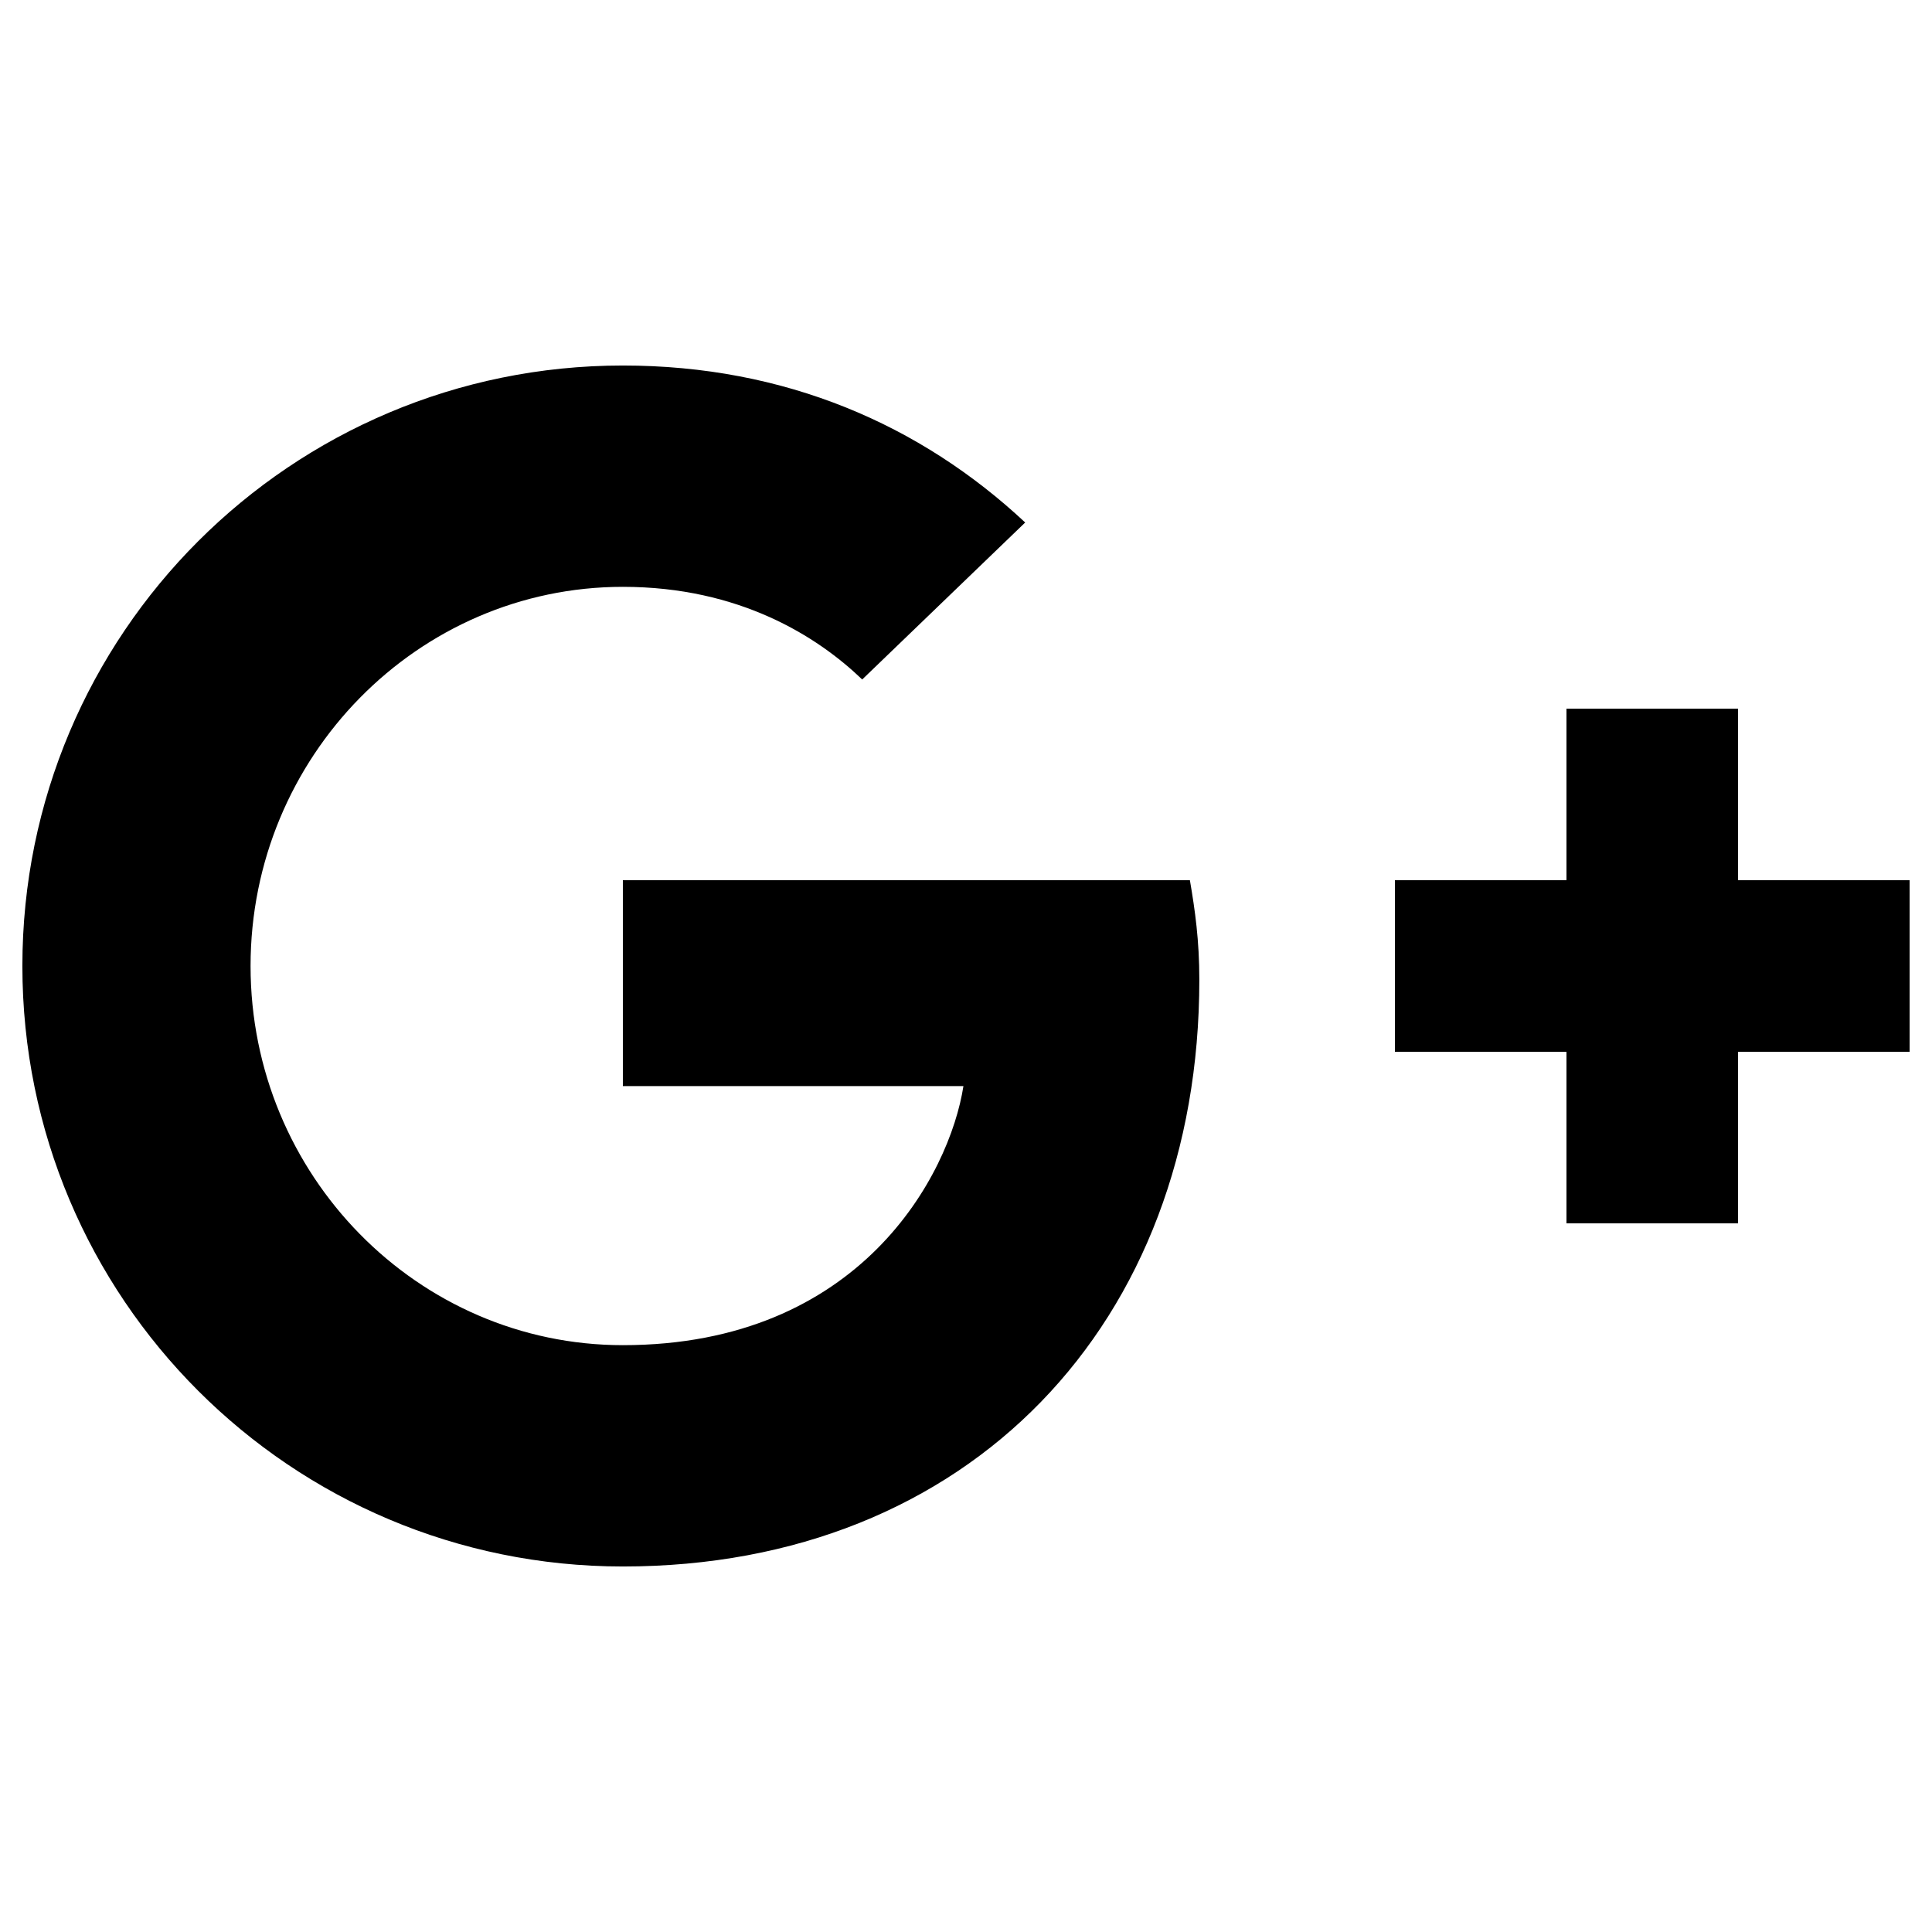
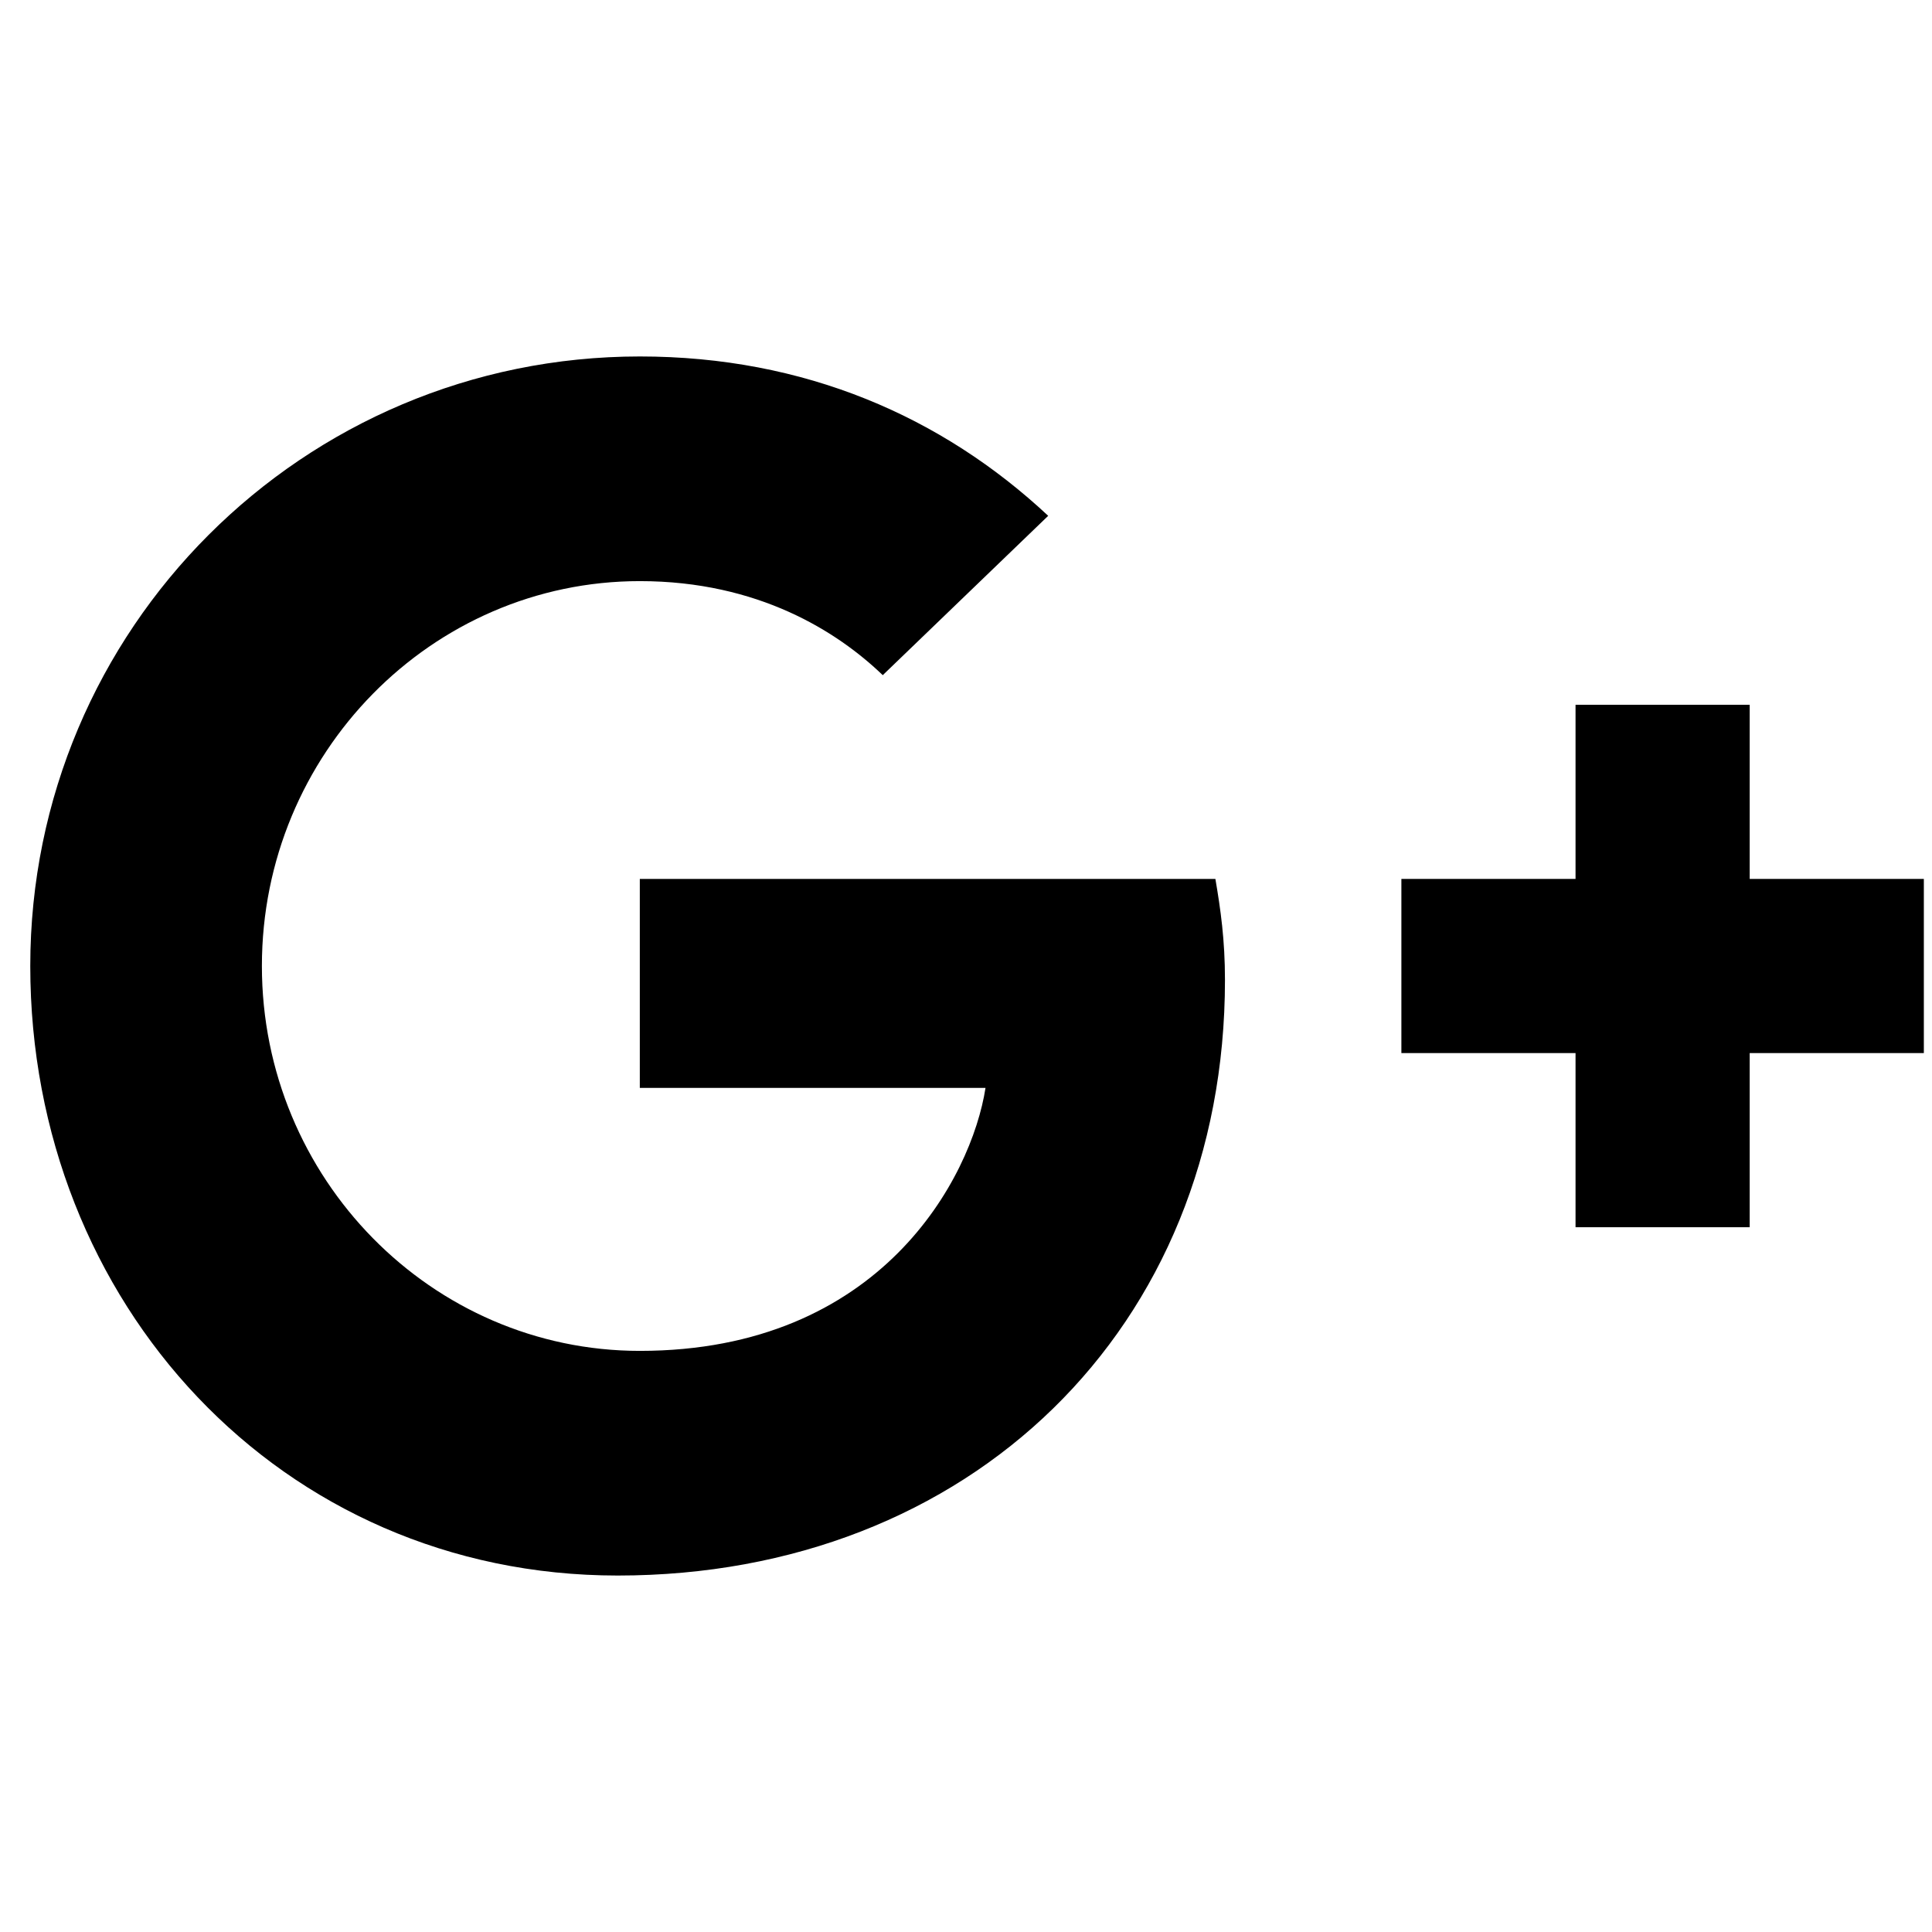
- <svg xmlns="http://www.w3.org/2000/svg" id="svg2" height="175" width="175" version="1.1">
+ <svg xmlns="http://www.w3.org/2000/svg" version="1.1" width="175" height="175" id="svg2">
  <defs id="defs4" />
-   <g style="fill:#000000" id="g4222" transform="matrix(7.770279,0,0,7.770279,-98.9867,-98.9867)">
-     <path style="fill:#000000;fill-rule:evenodd;stroke:none;stroke-width:1" id="Shape" d="m 20,23 0,2.4 3.97,0 c -0.16,1.03 -1.2,3.02 -3.97,3.02 -2.39,0 -4.34,-1.98 -4.34,-4.42 0,-2.44 1.95,-4.42 4.34,-4.42 1.36,0 2.27,0.58 2.79,1.08 l 1.9,-1.83 C 23.47,17.69 21.89,17 20,17 c -3.87,0 -7,3.13 -7,7 0,3.87 3.13,7 7,7 4.04,0 6.72,-2.84 6.72,-6.84 0,-0.46 -0.05,-0.81 -0.11,-1.16 l -6.61,0 0,0 z" />
-     <path style="fill:#000000;fill-rule:evenodd;stroke:none;stroke-width:1" id="path45" d="m 35,23 -2,0 0,-2 -2,0 0,2 -2,0 0,2 2,0 0,2 2,0 0,-2 2,0" />
+   <g transform="matrix(7.88741,0,0,7.88741,-101.7978,-101.7978)" id="g4222" style="fill:#000000">
+     <path d="m 20.254,23 0,2.4 3.97,0 c -0.16,1.03 -1.2,3.02 -3.97,3.02 -2.39,0 -4.34,-1.98 -4.34,-4.42 0,-2.44 1.95,-4.42 4.34,-4.42 1.36,0 2.27,0.58 2.79,1.08 l 1.9,-1.83 c -1.22,-1.14 -2.8,-1.83 -4.69,-1.83 -3.87,0 -7,3.13 -7,7 0,3.87 2.876,7 6.746,7 4.04,0 6.974,-2.84 6.974,-6.84 0,-0.46 -0.05,-0.81 -0.11,-1.16 l -6.61,0 z" id="Shape" style="fill:#000000;fill-rule:evenodd;stroke:none;stroke-width:1" />
+     <path d="m 35,23 -2,0 0,-2 -2,0 0,2 -2,0 0,2 2,0 0,2 2,0 0,-2 2,0" id="path45" style="fill:#000000;fill-rule:evenodd;stroke:none;stroke-width:1" />
  </g>
</svg>
